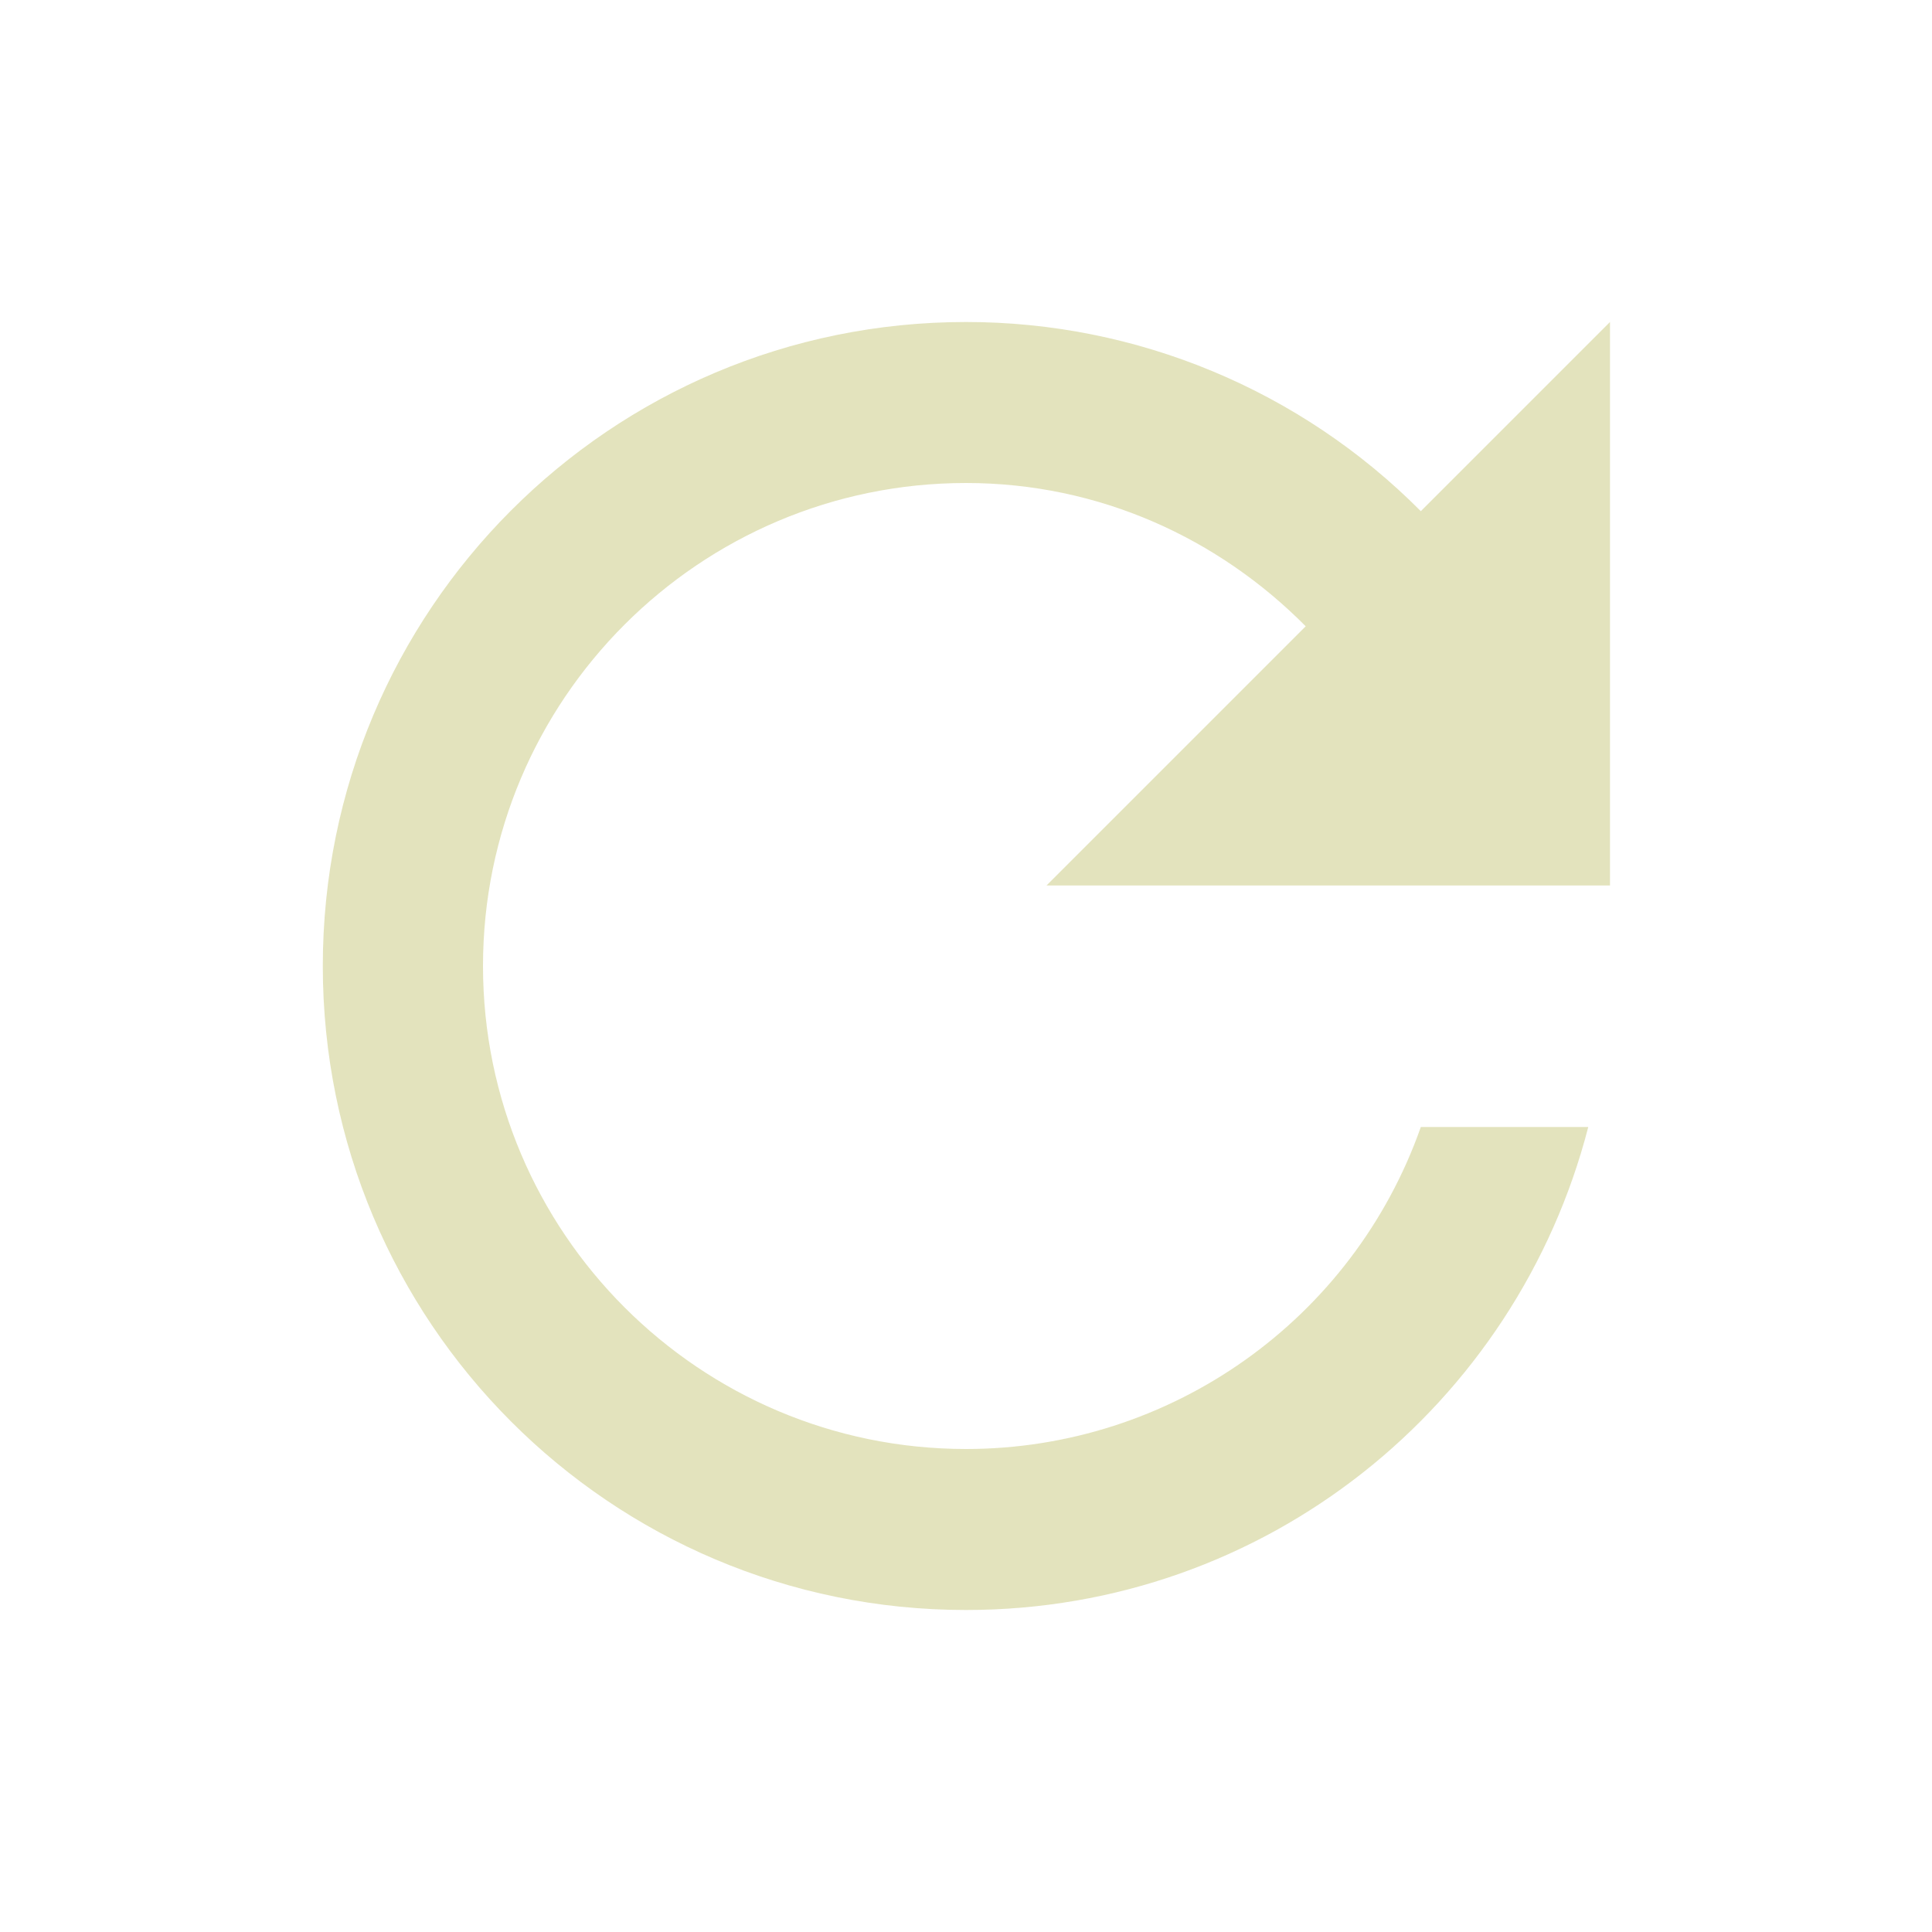
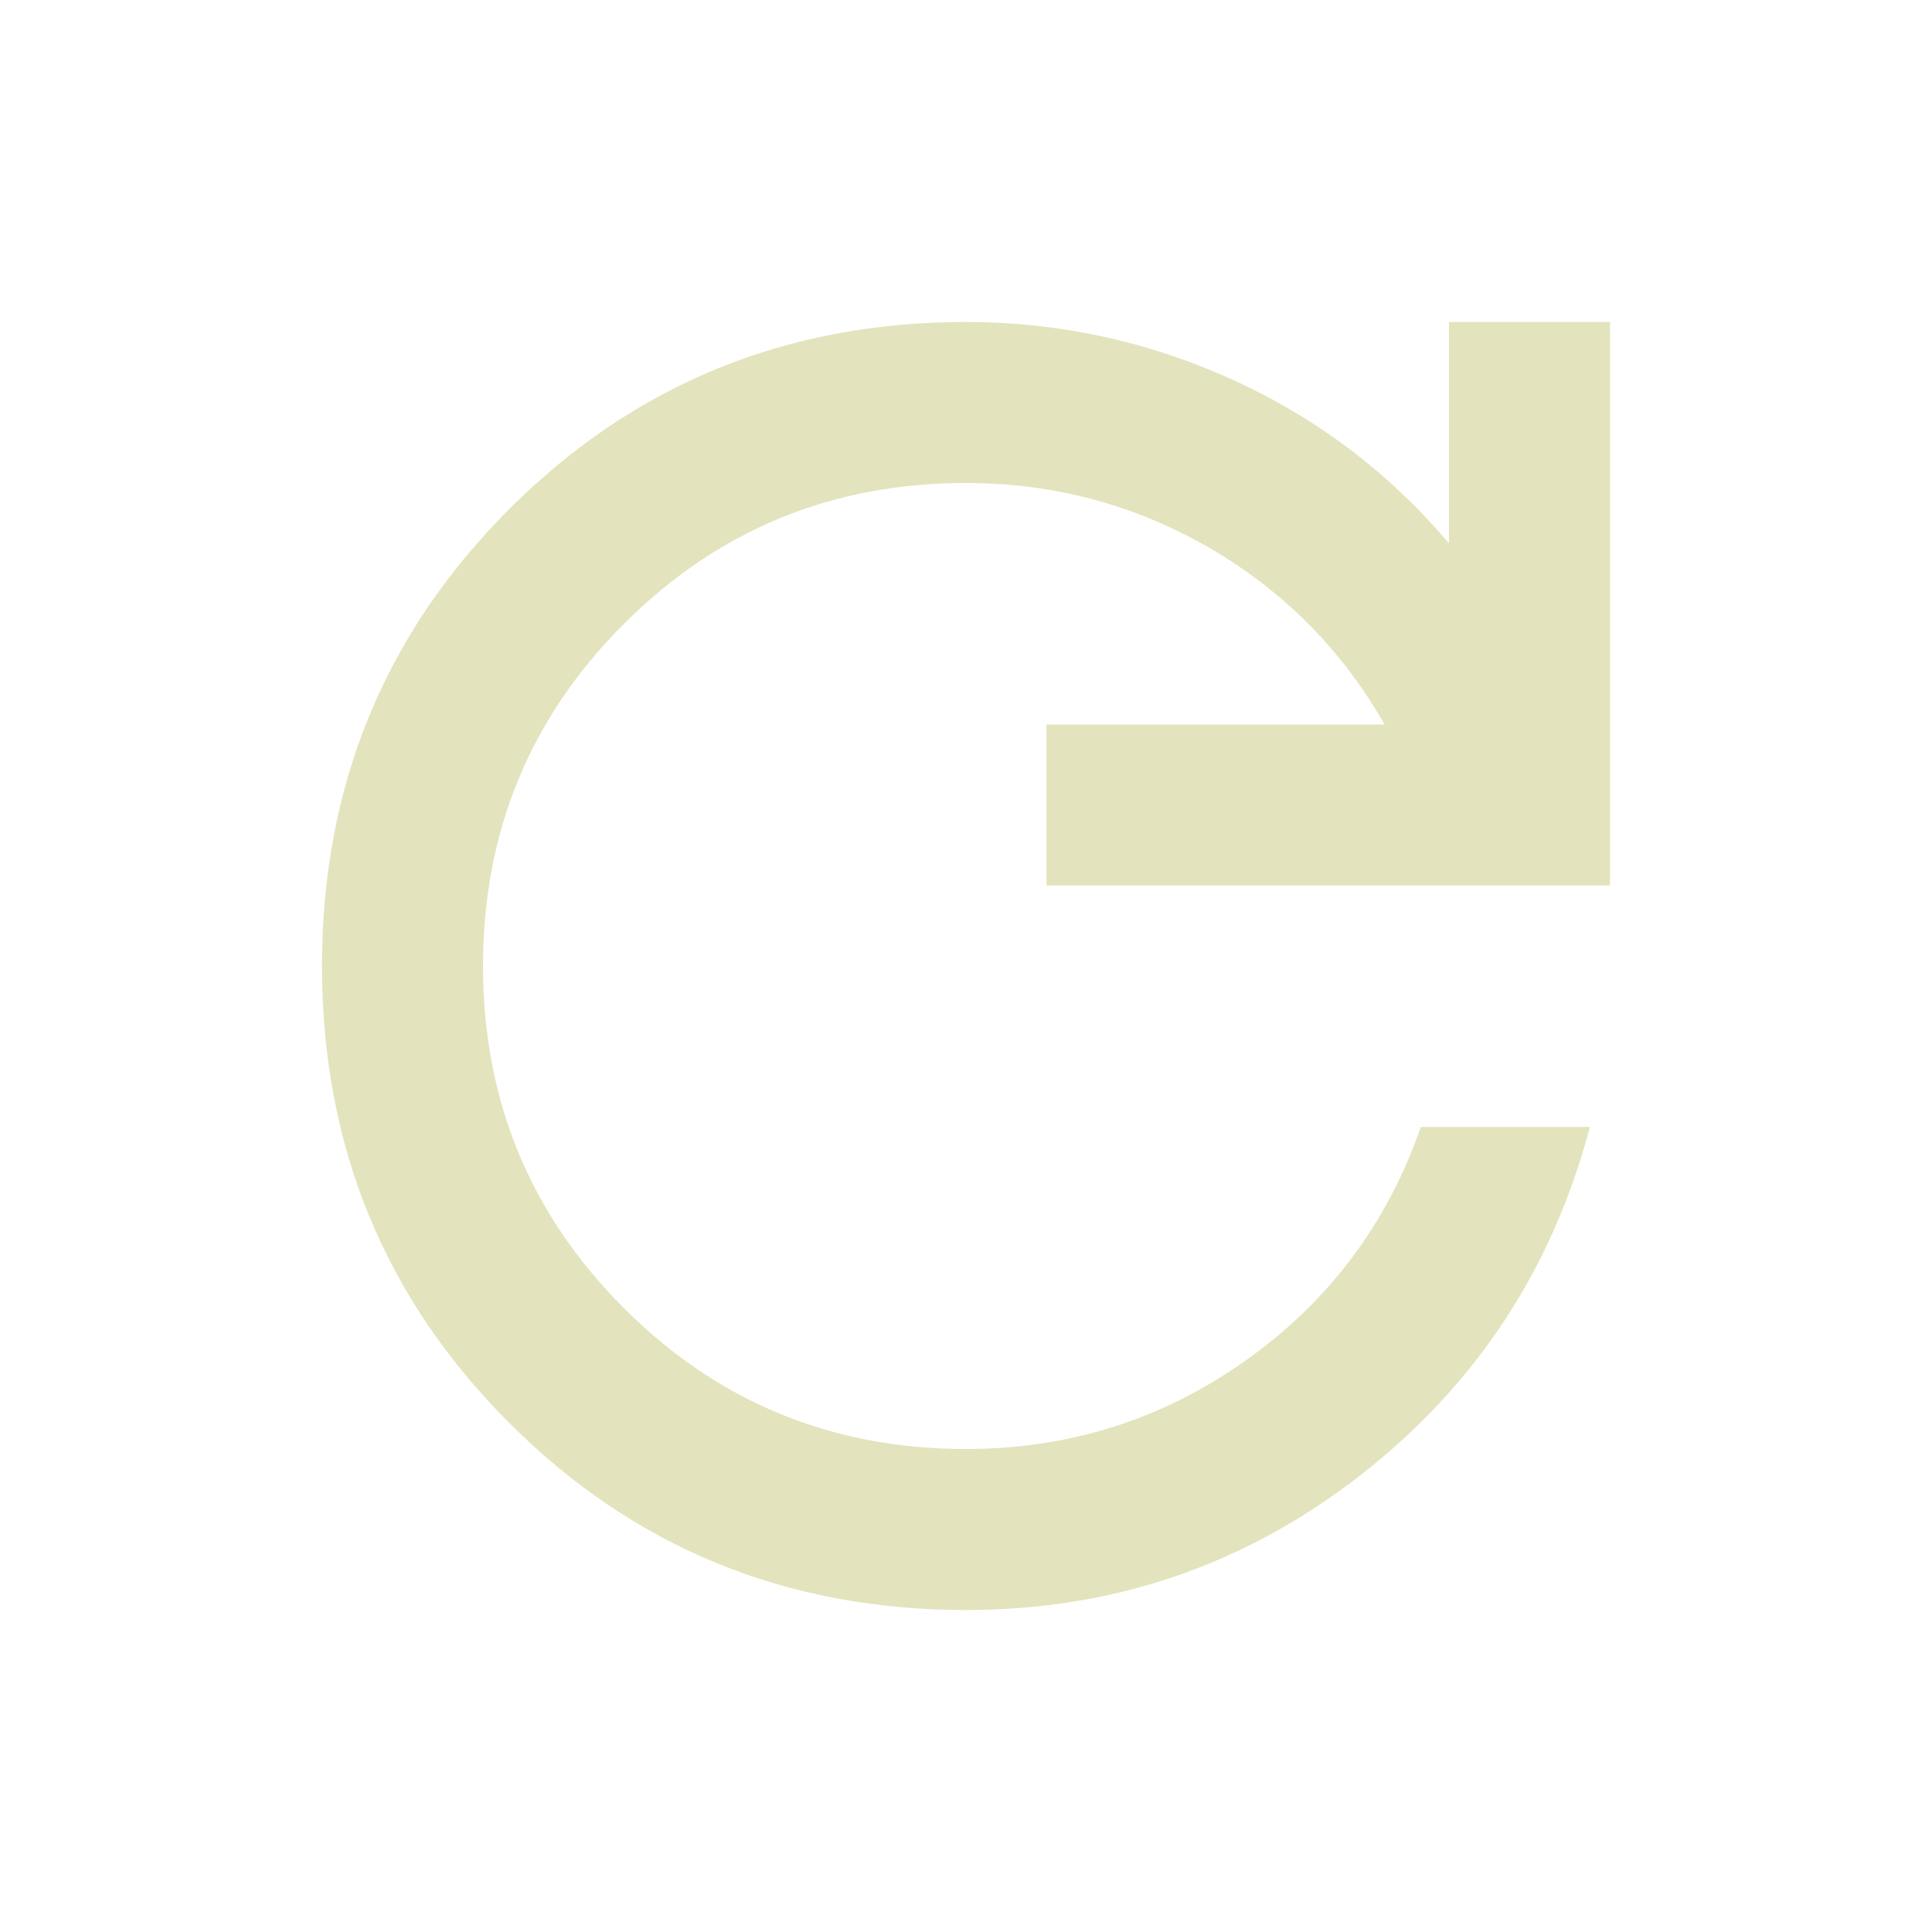
- <svg xmlns="http://www.w3.org/2000/svg" width="20px" height="20px" viewBox="0 0 24 24">
-   <path fill="#E3E3BD" d="M17.65 6.35A7.96 7.96 0 0 0 12 4c-4.42 0-7.99 3.58-7.99 8s3.57 8 7.99 8c3.73 0 6.84-2.55 7.73-6h-2.08A5.99 5.99 0 0 1 12 18c-3.31 0-6-2.69-6-6s2.69-6 6-6c1.66 0 3.14.69 4.22 1.78L13 11h7V4z" />
+ <svg xmlns="http://www.w3.org/2000/svg" width="24px" height="24px" viewBox="0 0 24 24">
+   <path fill="#E3E3BD" d="M12 20q-3.35 0-5.675-2.325T4 12t2.325-5.675T12 4q1.725 0 3.3.712T18 6.75V4h2v7h-7V9h4.2q-.8-1.4-2.187-2.2T12 6Q9.5 6 7.75 7.75T6 12t1.75 4.25T12 18q1.925 0 3.475-1.1T17.65 14h2.1q-.7 2.65-2.85 4.325T12 20" />
</svg>
